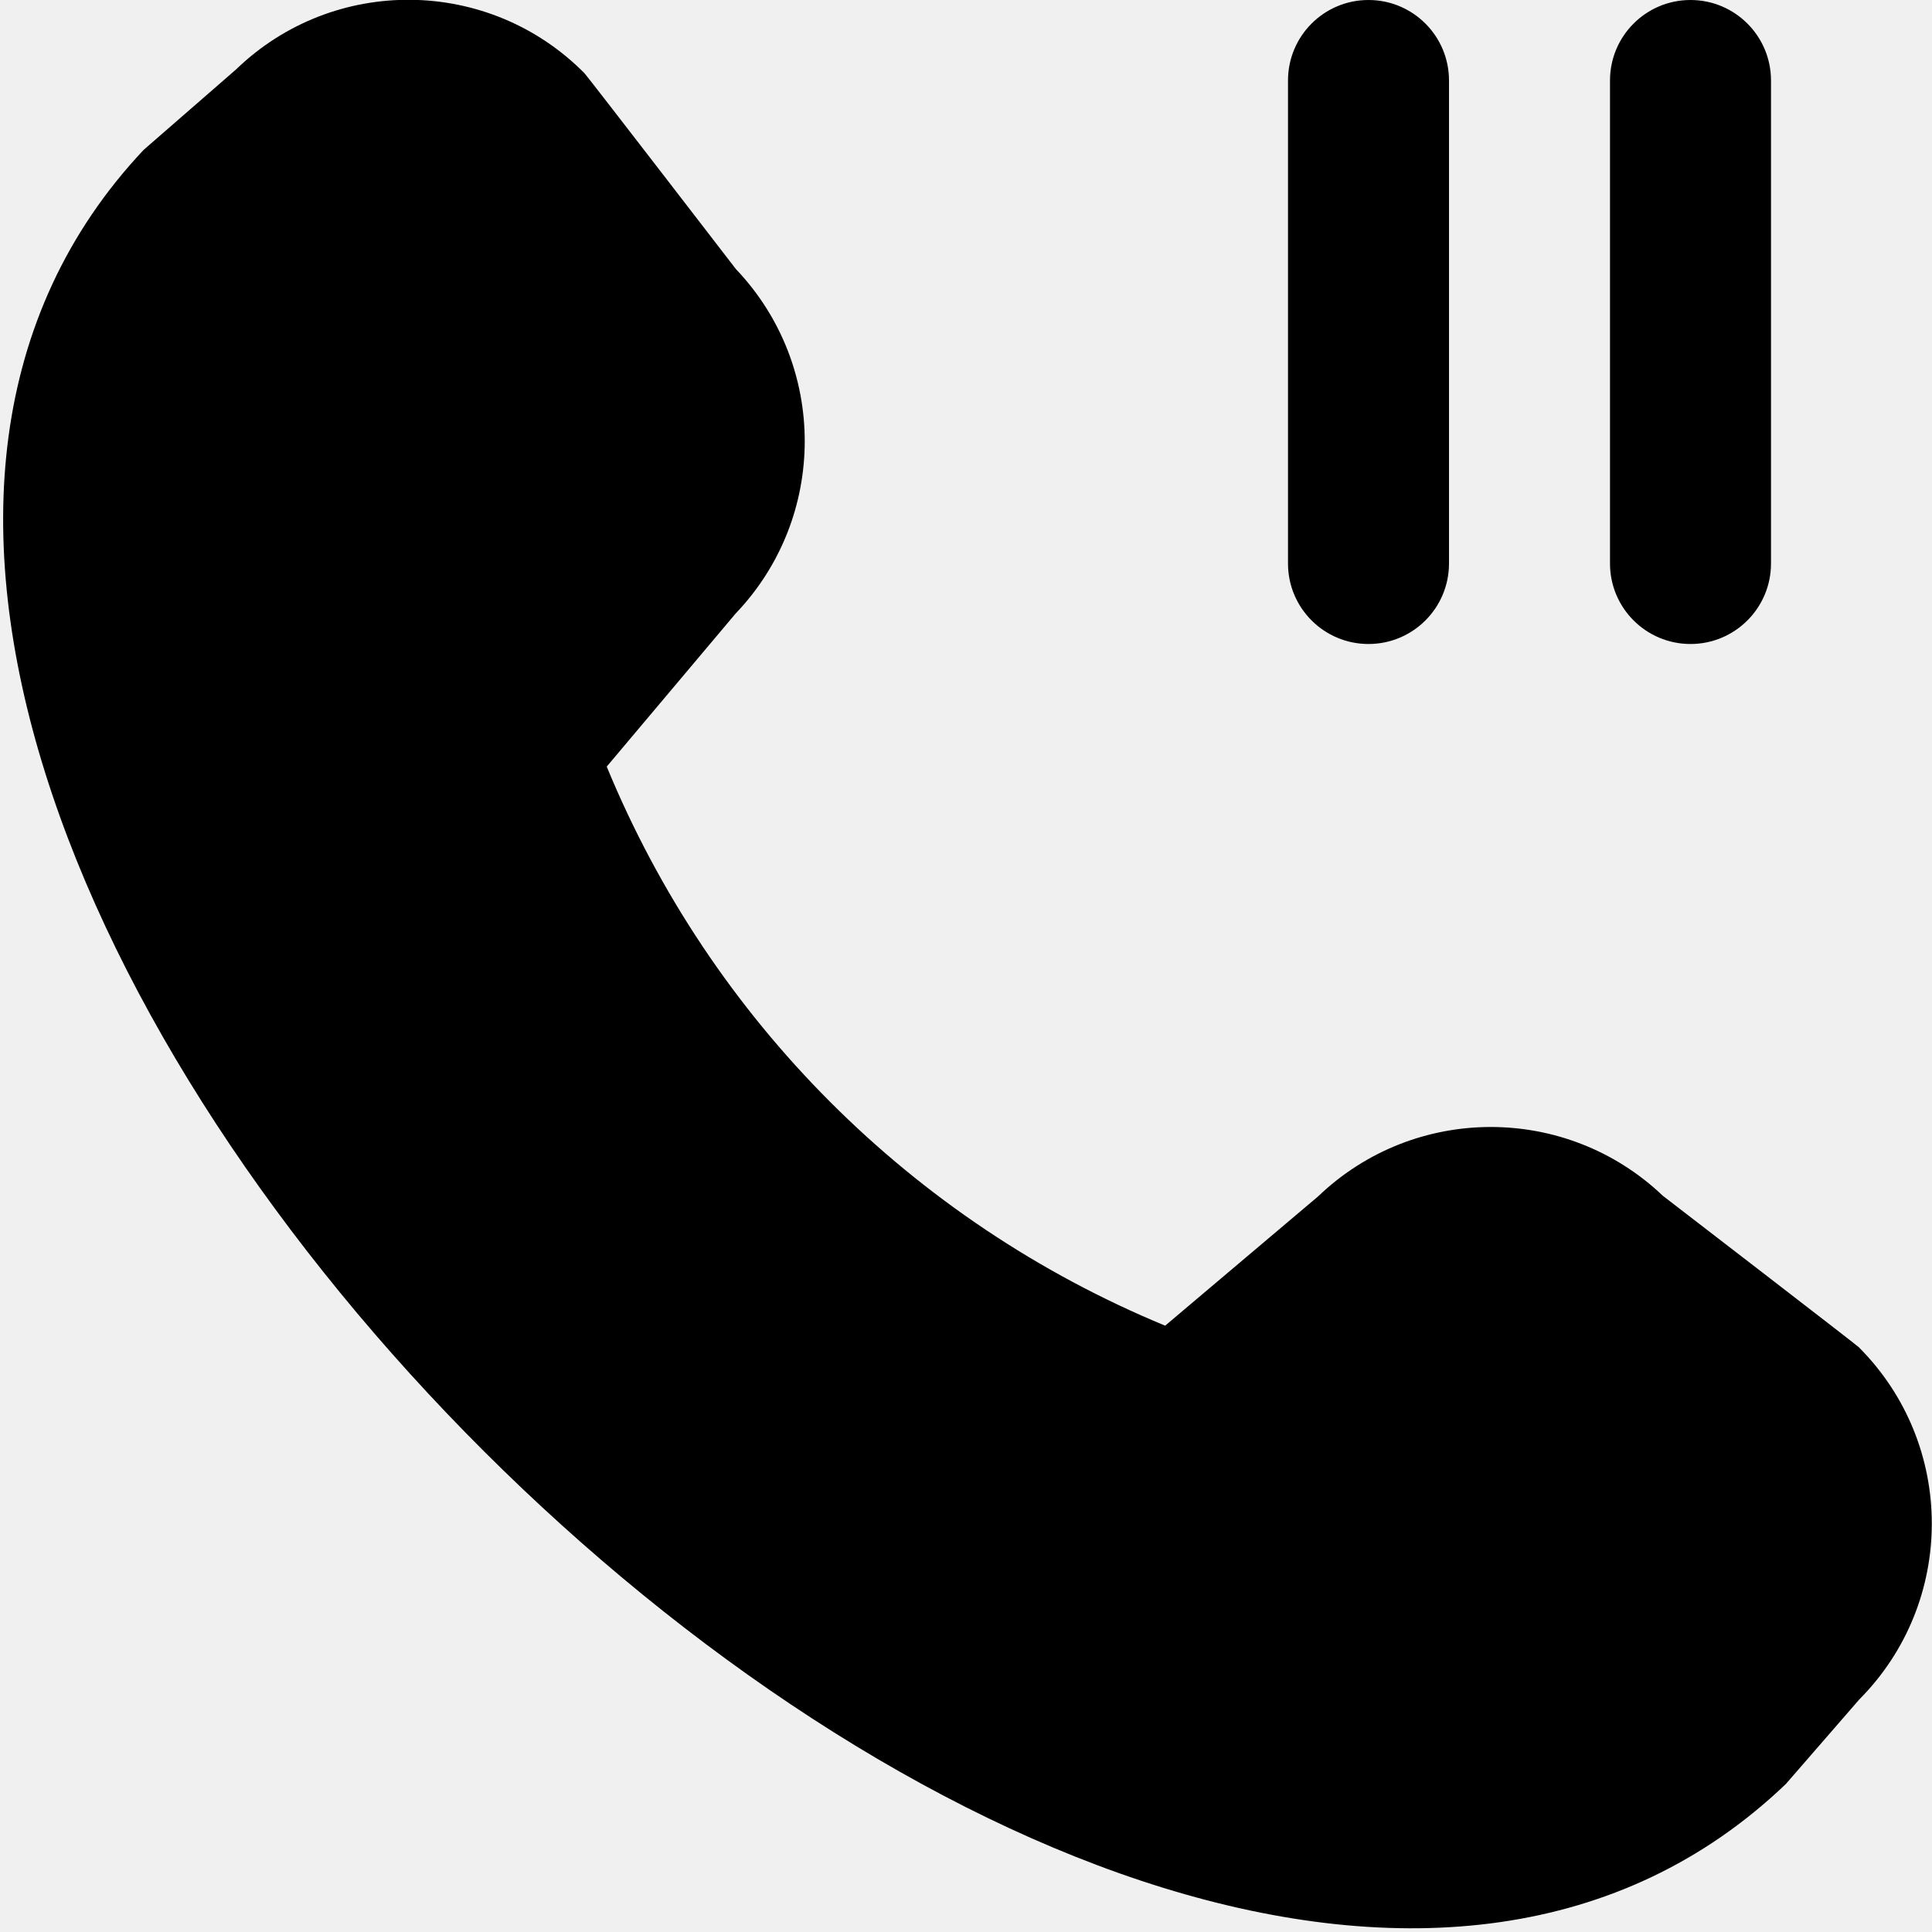
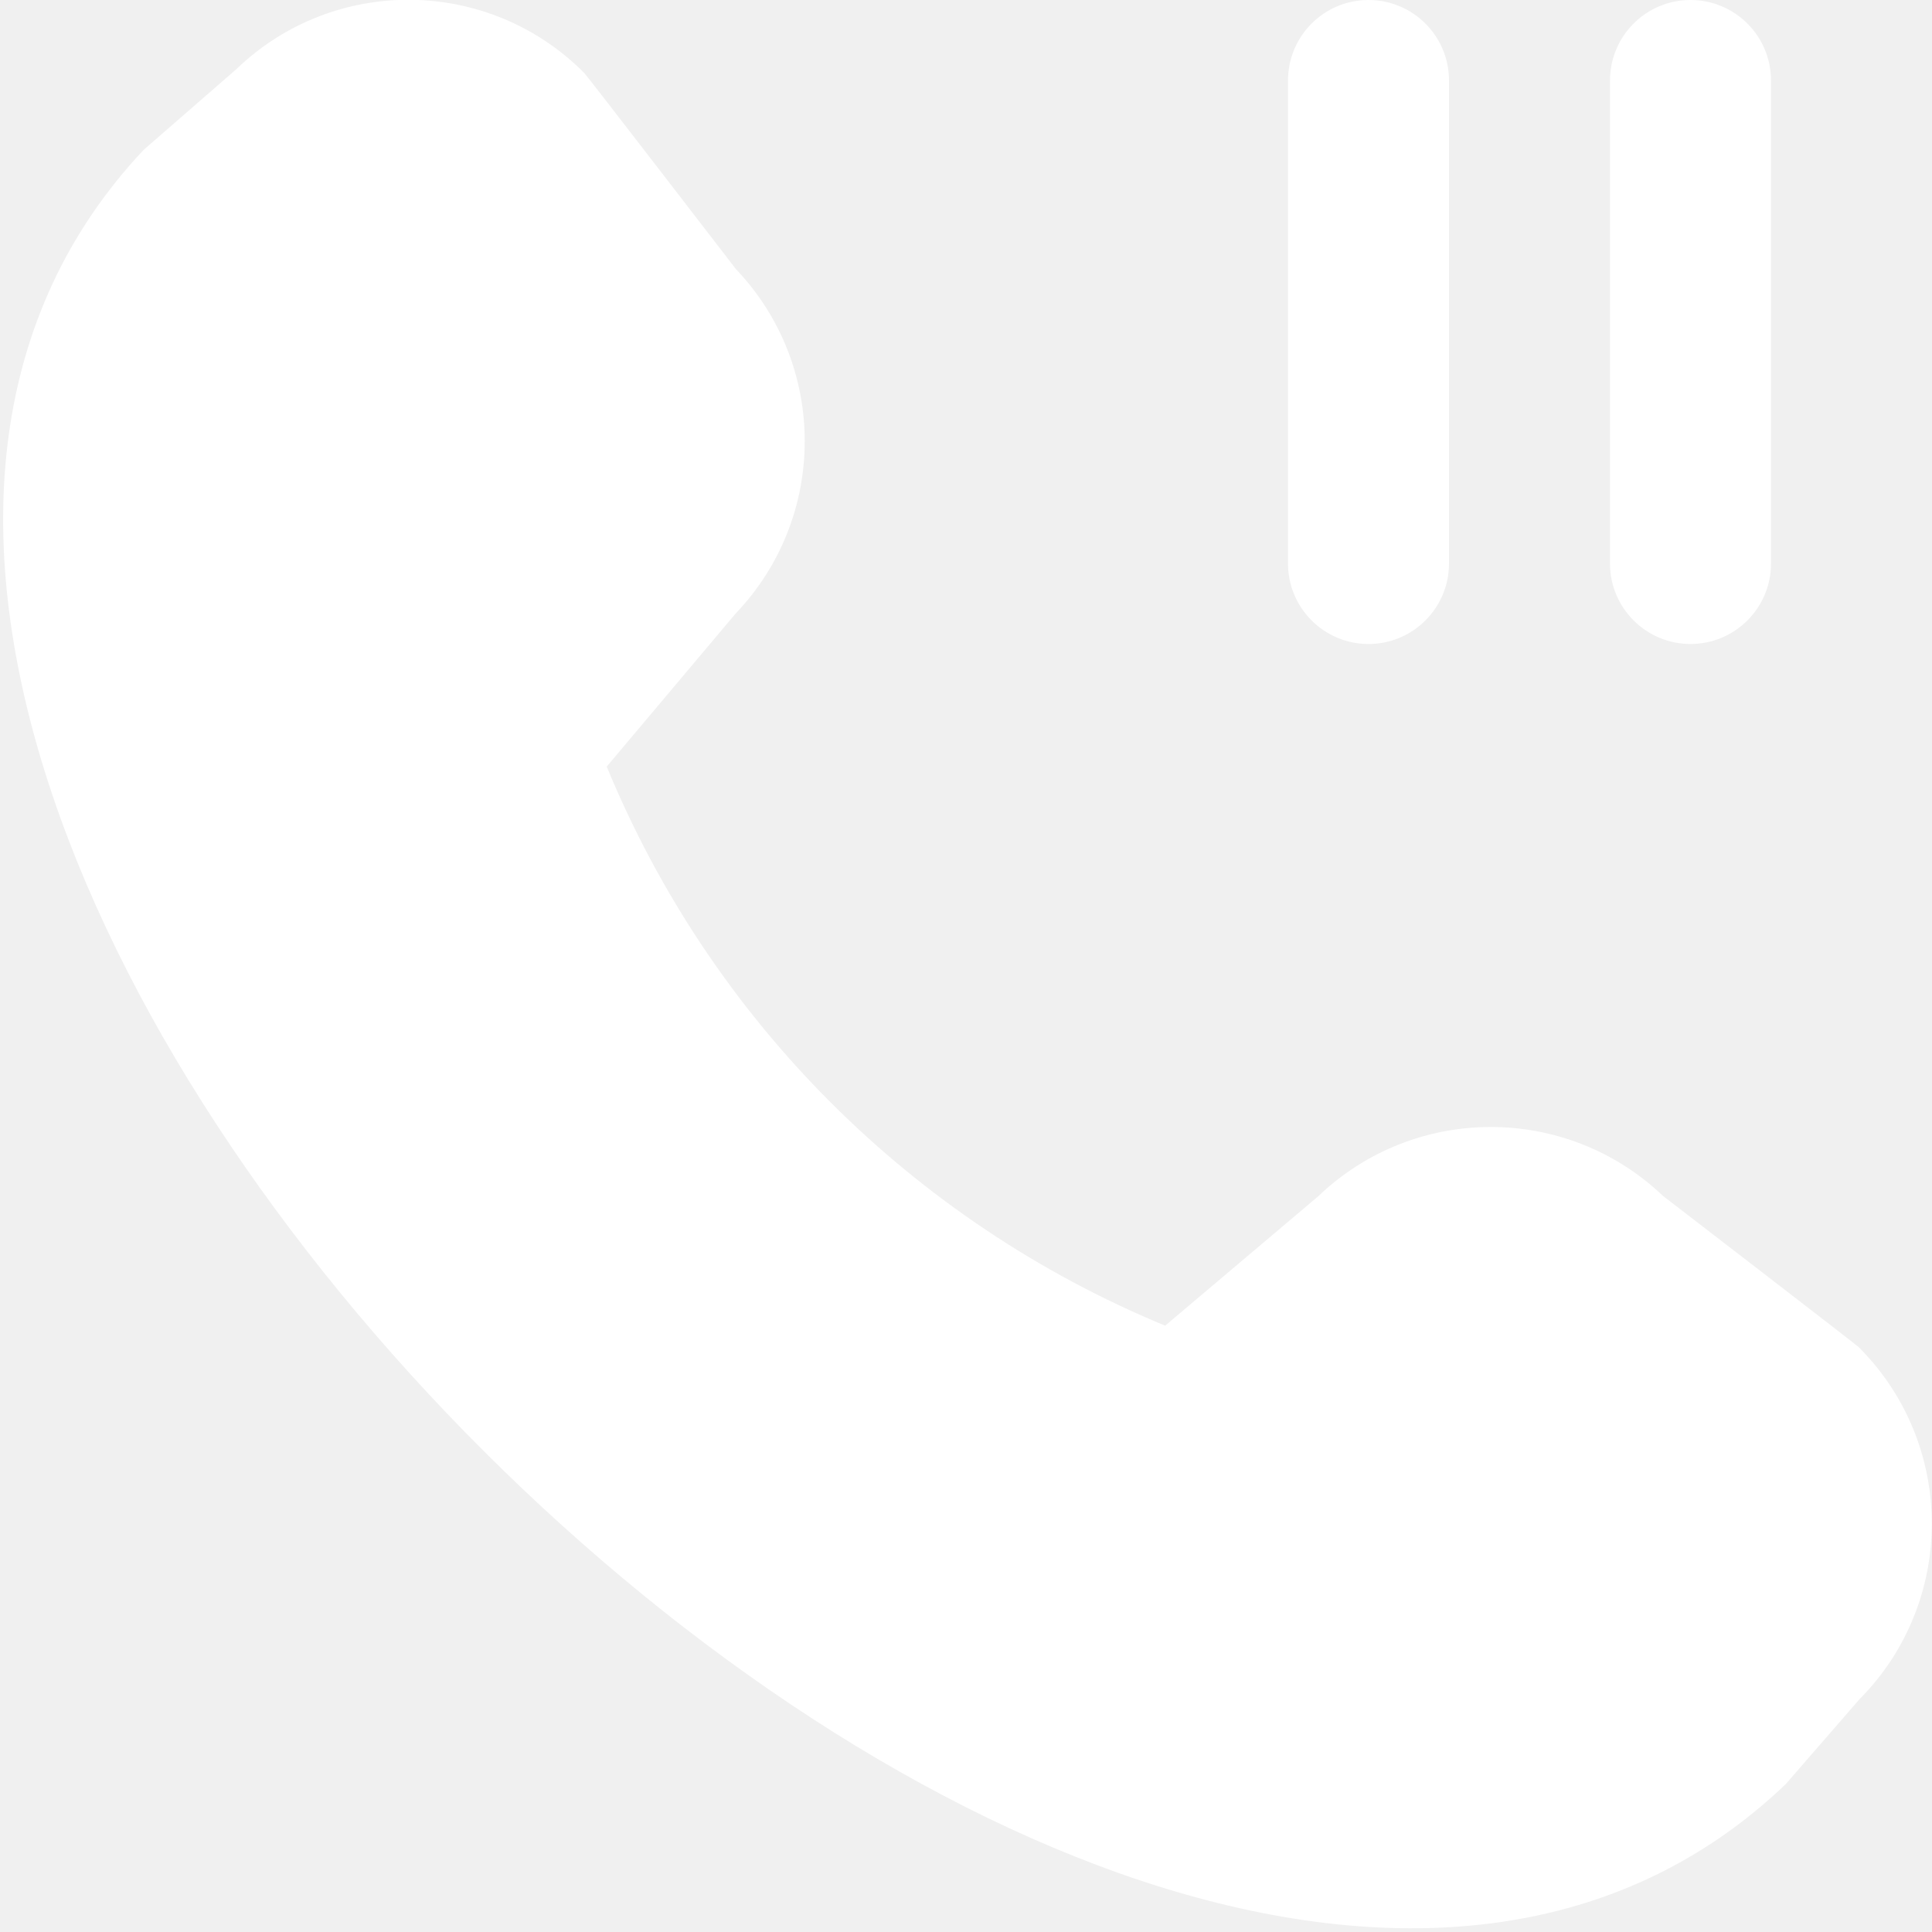
<svg xmlns="http://www.w3.org/2000/svg" id="Layer_1" data-name="Layer 1" viewBox="0 0 24 24" width="512" height="512">
-   <path d="M20,7V1a1,1,0,0,1,2,0V7A1,1,0,0,1,20,7ZM17,8a1,1,0,0,0,1-1V1a1,1,0,0,0-2,0V7A1,1,0,0,0,17,8Zm6.094,8.738c-.03-.031-2.437-1.883-2.437-1.883a3.1,3.1,0,0,0-4.283.007l-1.9,1.606A12.781,12.781,0,0,1,7.537,9.523l1.6-1.9a3.1,3.1,0,0,0,.005-4.28S7.292.94,7.26.909A3.08,3.08,0,0,0,2.933.862l-1.149,1c-7.721,8.209,12.2,28.139,20.4,20.3l.912-1.05A3.1,3.1,0,0,0,23.094,16.739Z" />
+   <path d="M20,7V1a1,1,0,0,1,2,0V7A1,1,0,0,1,20,7ZM17,8a1,1,0,0,0,1-1V1a1,1,0,0,0-2,0V7A1,1,0,0,0,17,8Zm6.094,8.738c-.03-.031-2.437-1.883-2.437-1.883a3.1,3.1,0,0,0-4.283.007l-1.9,1.606A12.781,12.781,0,0,1,7.537,9.523l1.6-1.9a3.1,3.1,0,0,0,.005-4.28S7.292.94,7.26.909A3.08,3.08,0,0,0,2.933.862l-1.149,1c-7.721,8.209,12.2,28.139,20.4,20.3l.912-1.05A3.1,3.1,0,0,0,23.094,16.739Z" fill="white" />
</svg>
